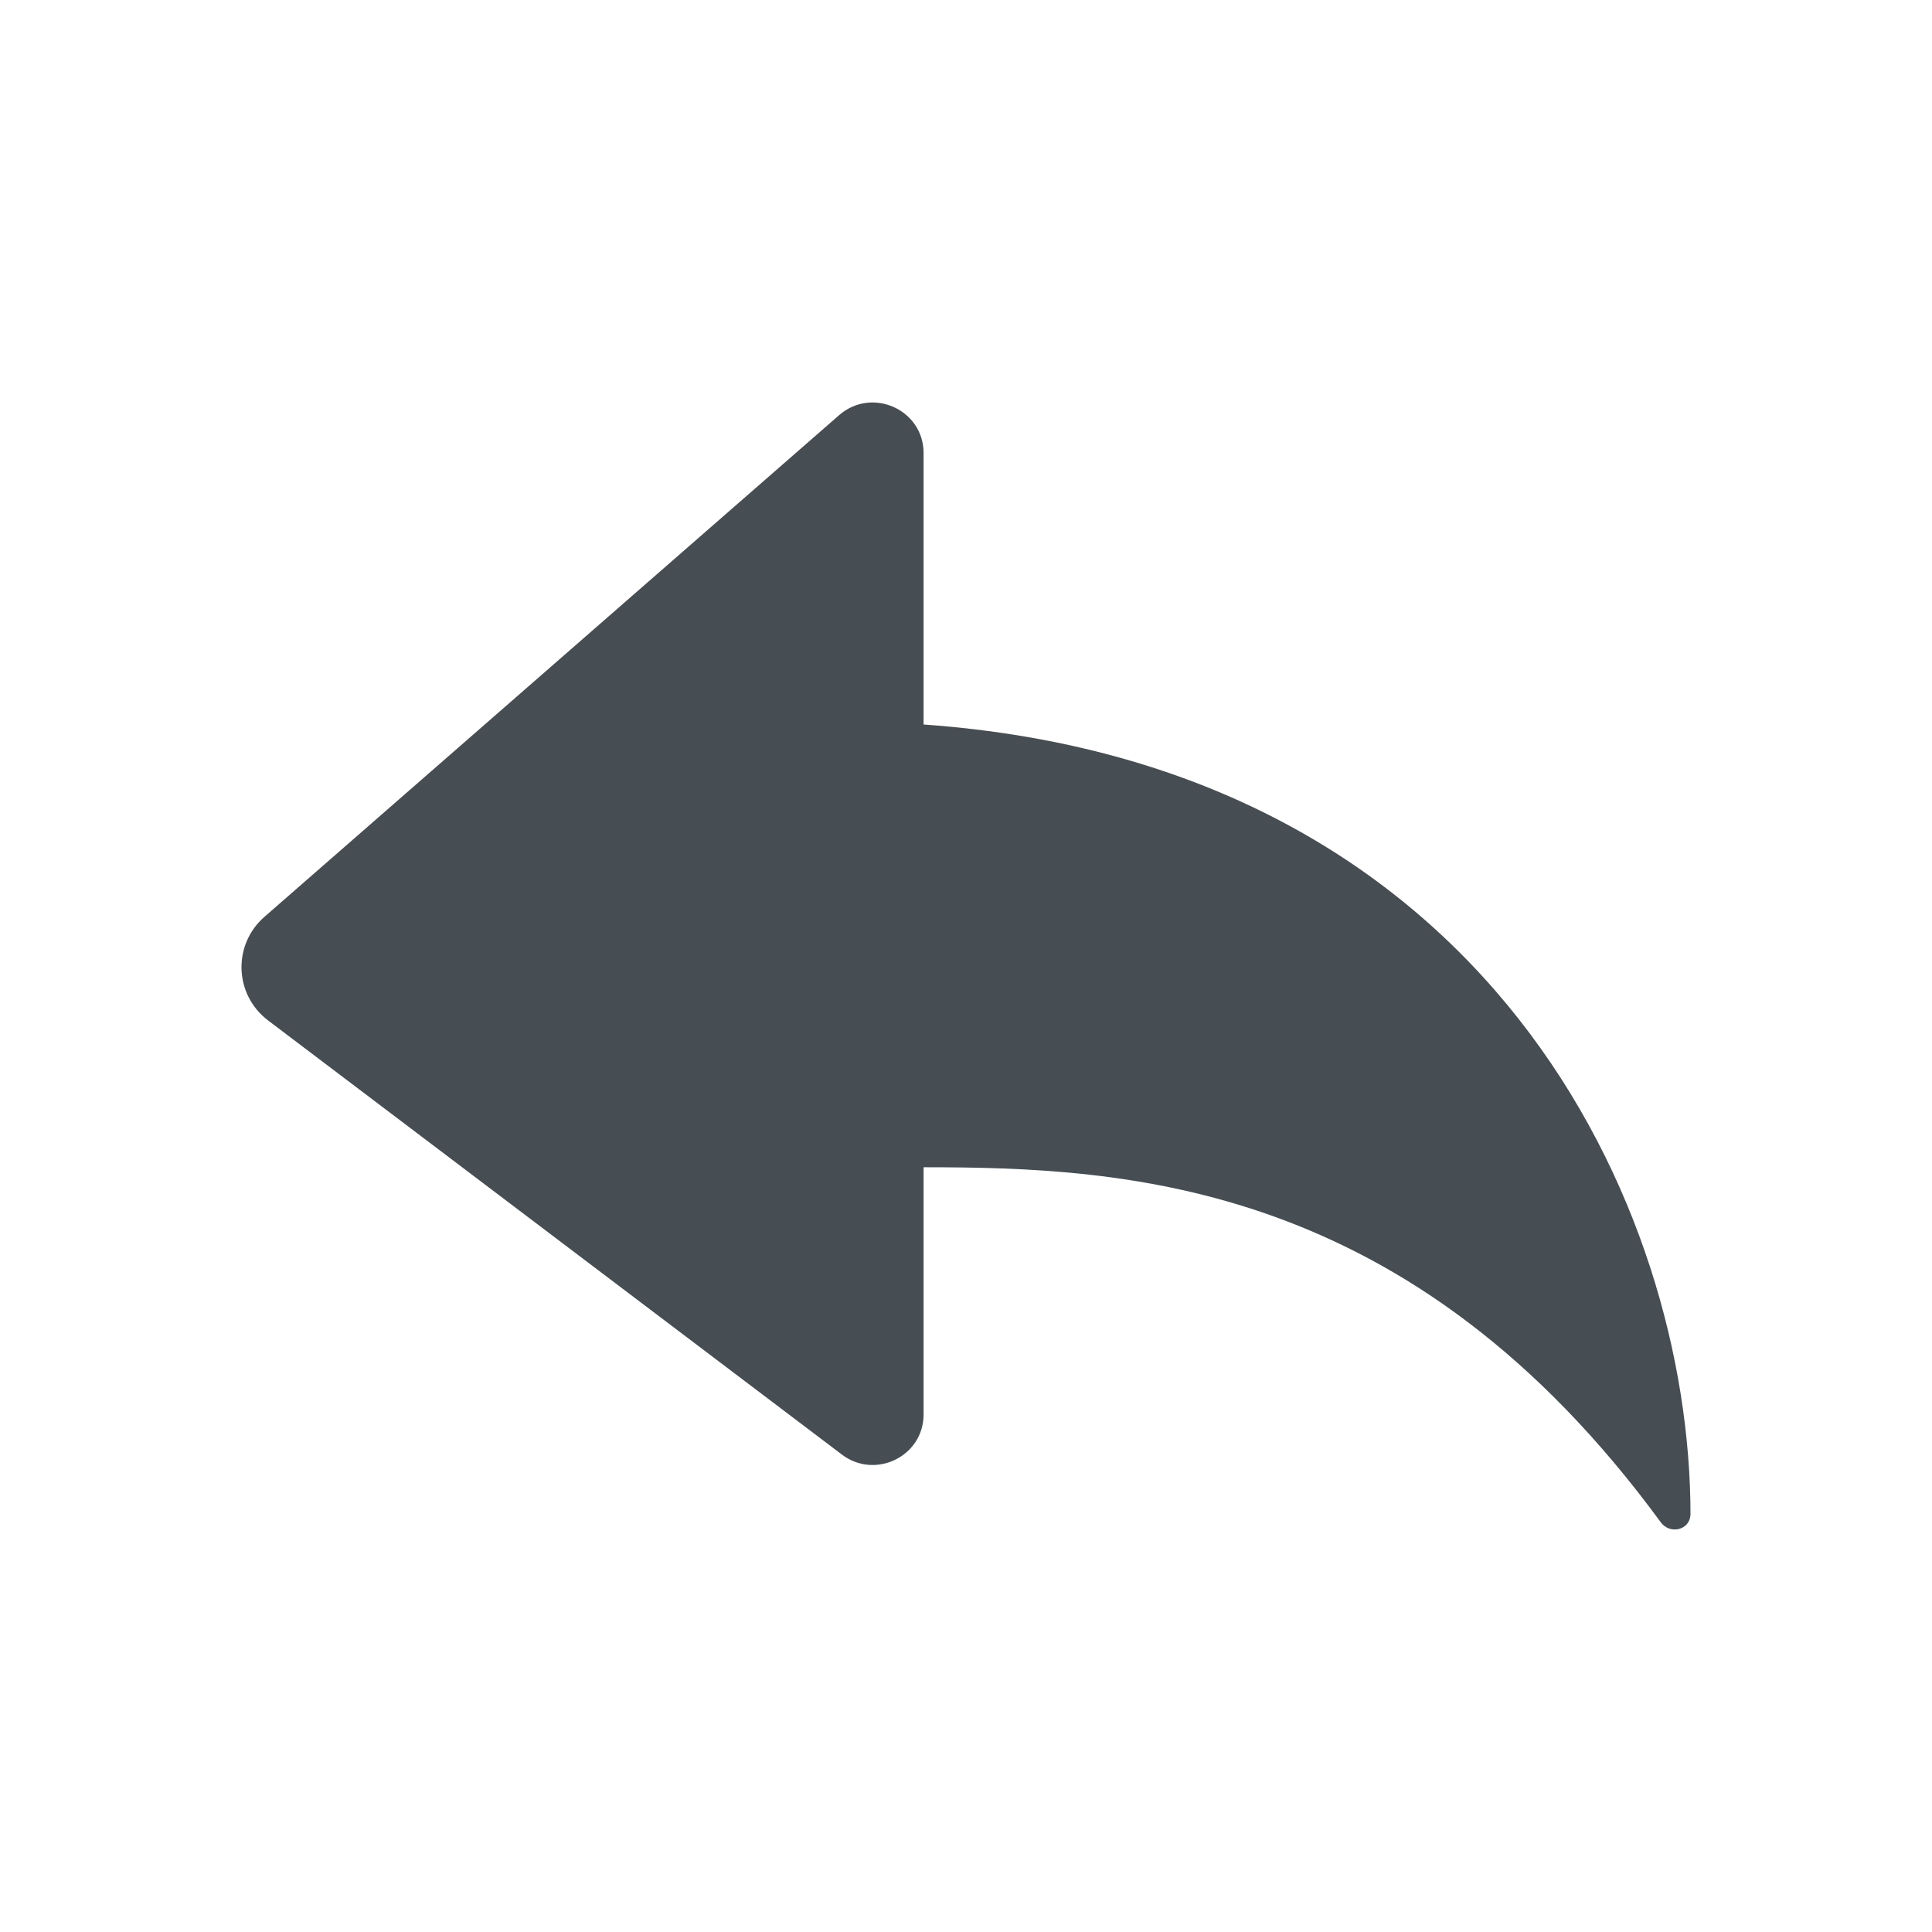
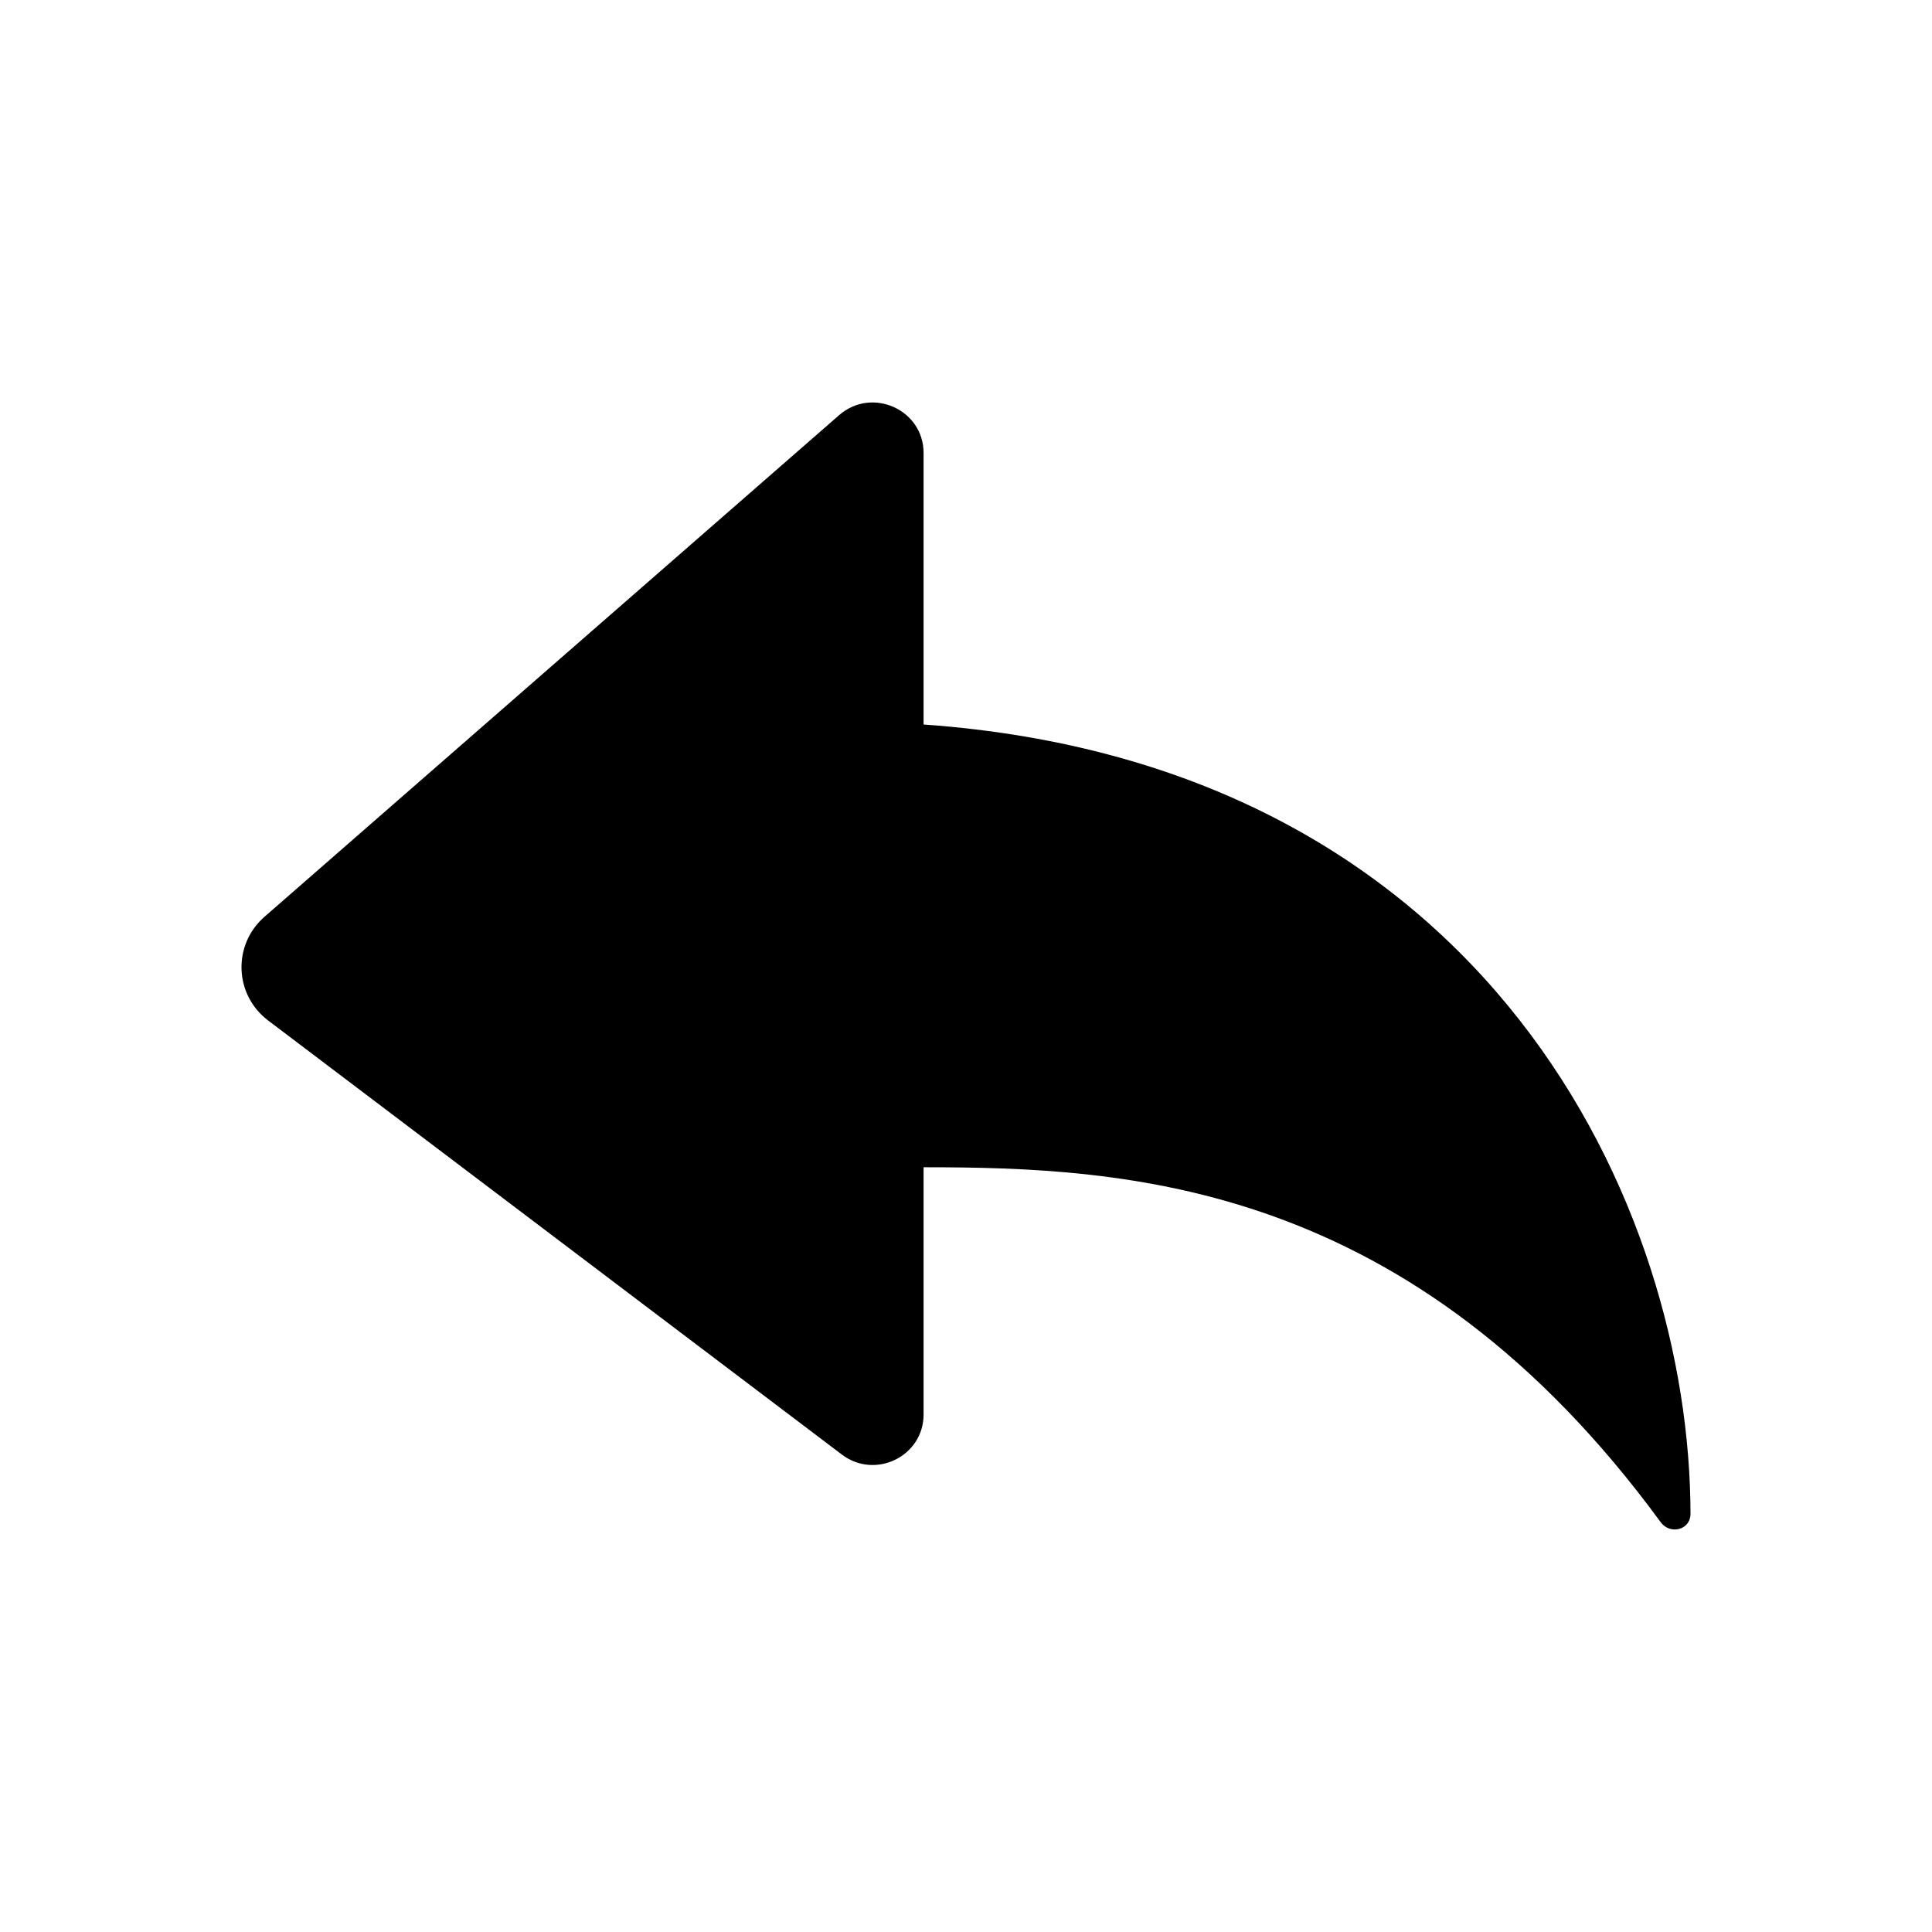
- <svg xmlns="http://www.w3.org/2000/svg" width="24" height="24" viewBox="0 0 24 24" fill="none">
-   <path d="M10.424 5.157L3.285 11.389C2.887 11.737 2.909 12.358 3.331 12.677L10.458 18.069C10.874 18.384 11.473 18.09 11.473 17.572V14.5C13.995 14.5 17.523 14.667 20.631 18.911C20.745 19.065 20.989 19.009 21 18.818C21 15 18.498 9.5 11.473 9V5.627C11.473 5.088 10.832 4.801 10.424 5.157Z" fill="#464E53" />
+ <svg xmlns="http://www.w3.org/2000/svg" width="24" height="24" viewBox="0 0 24 24">
+   <path d="M10.424 5.157L3.285 11.389C2.887 11.737 2.909 12.358 3.331 12.677L10.458 18.069C10.874 18.384 11.473 18.09 11.473 17.572V14.5C13.995 14.5 17.523 14.667 20.631 18.911C20.745 19.065 20.989 19.009 21 18.818C21 15 18.498 9.5 11.473 9V5.627C11.473 5.088 10.832 4.801 10.424 5.157Z" />
</svg>
